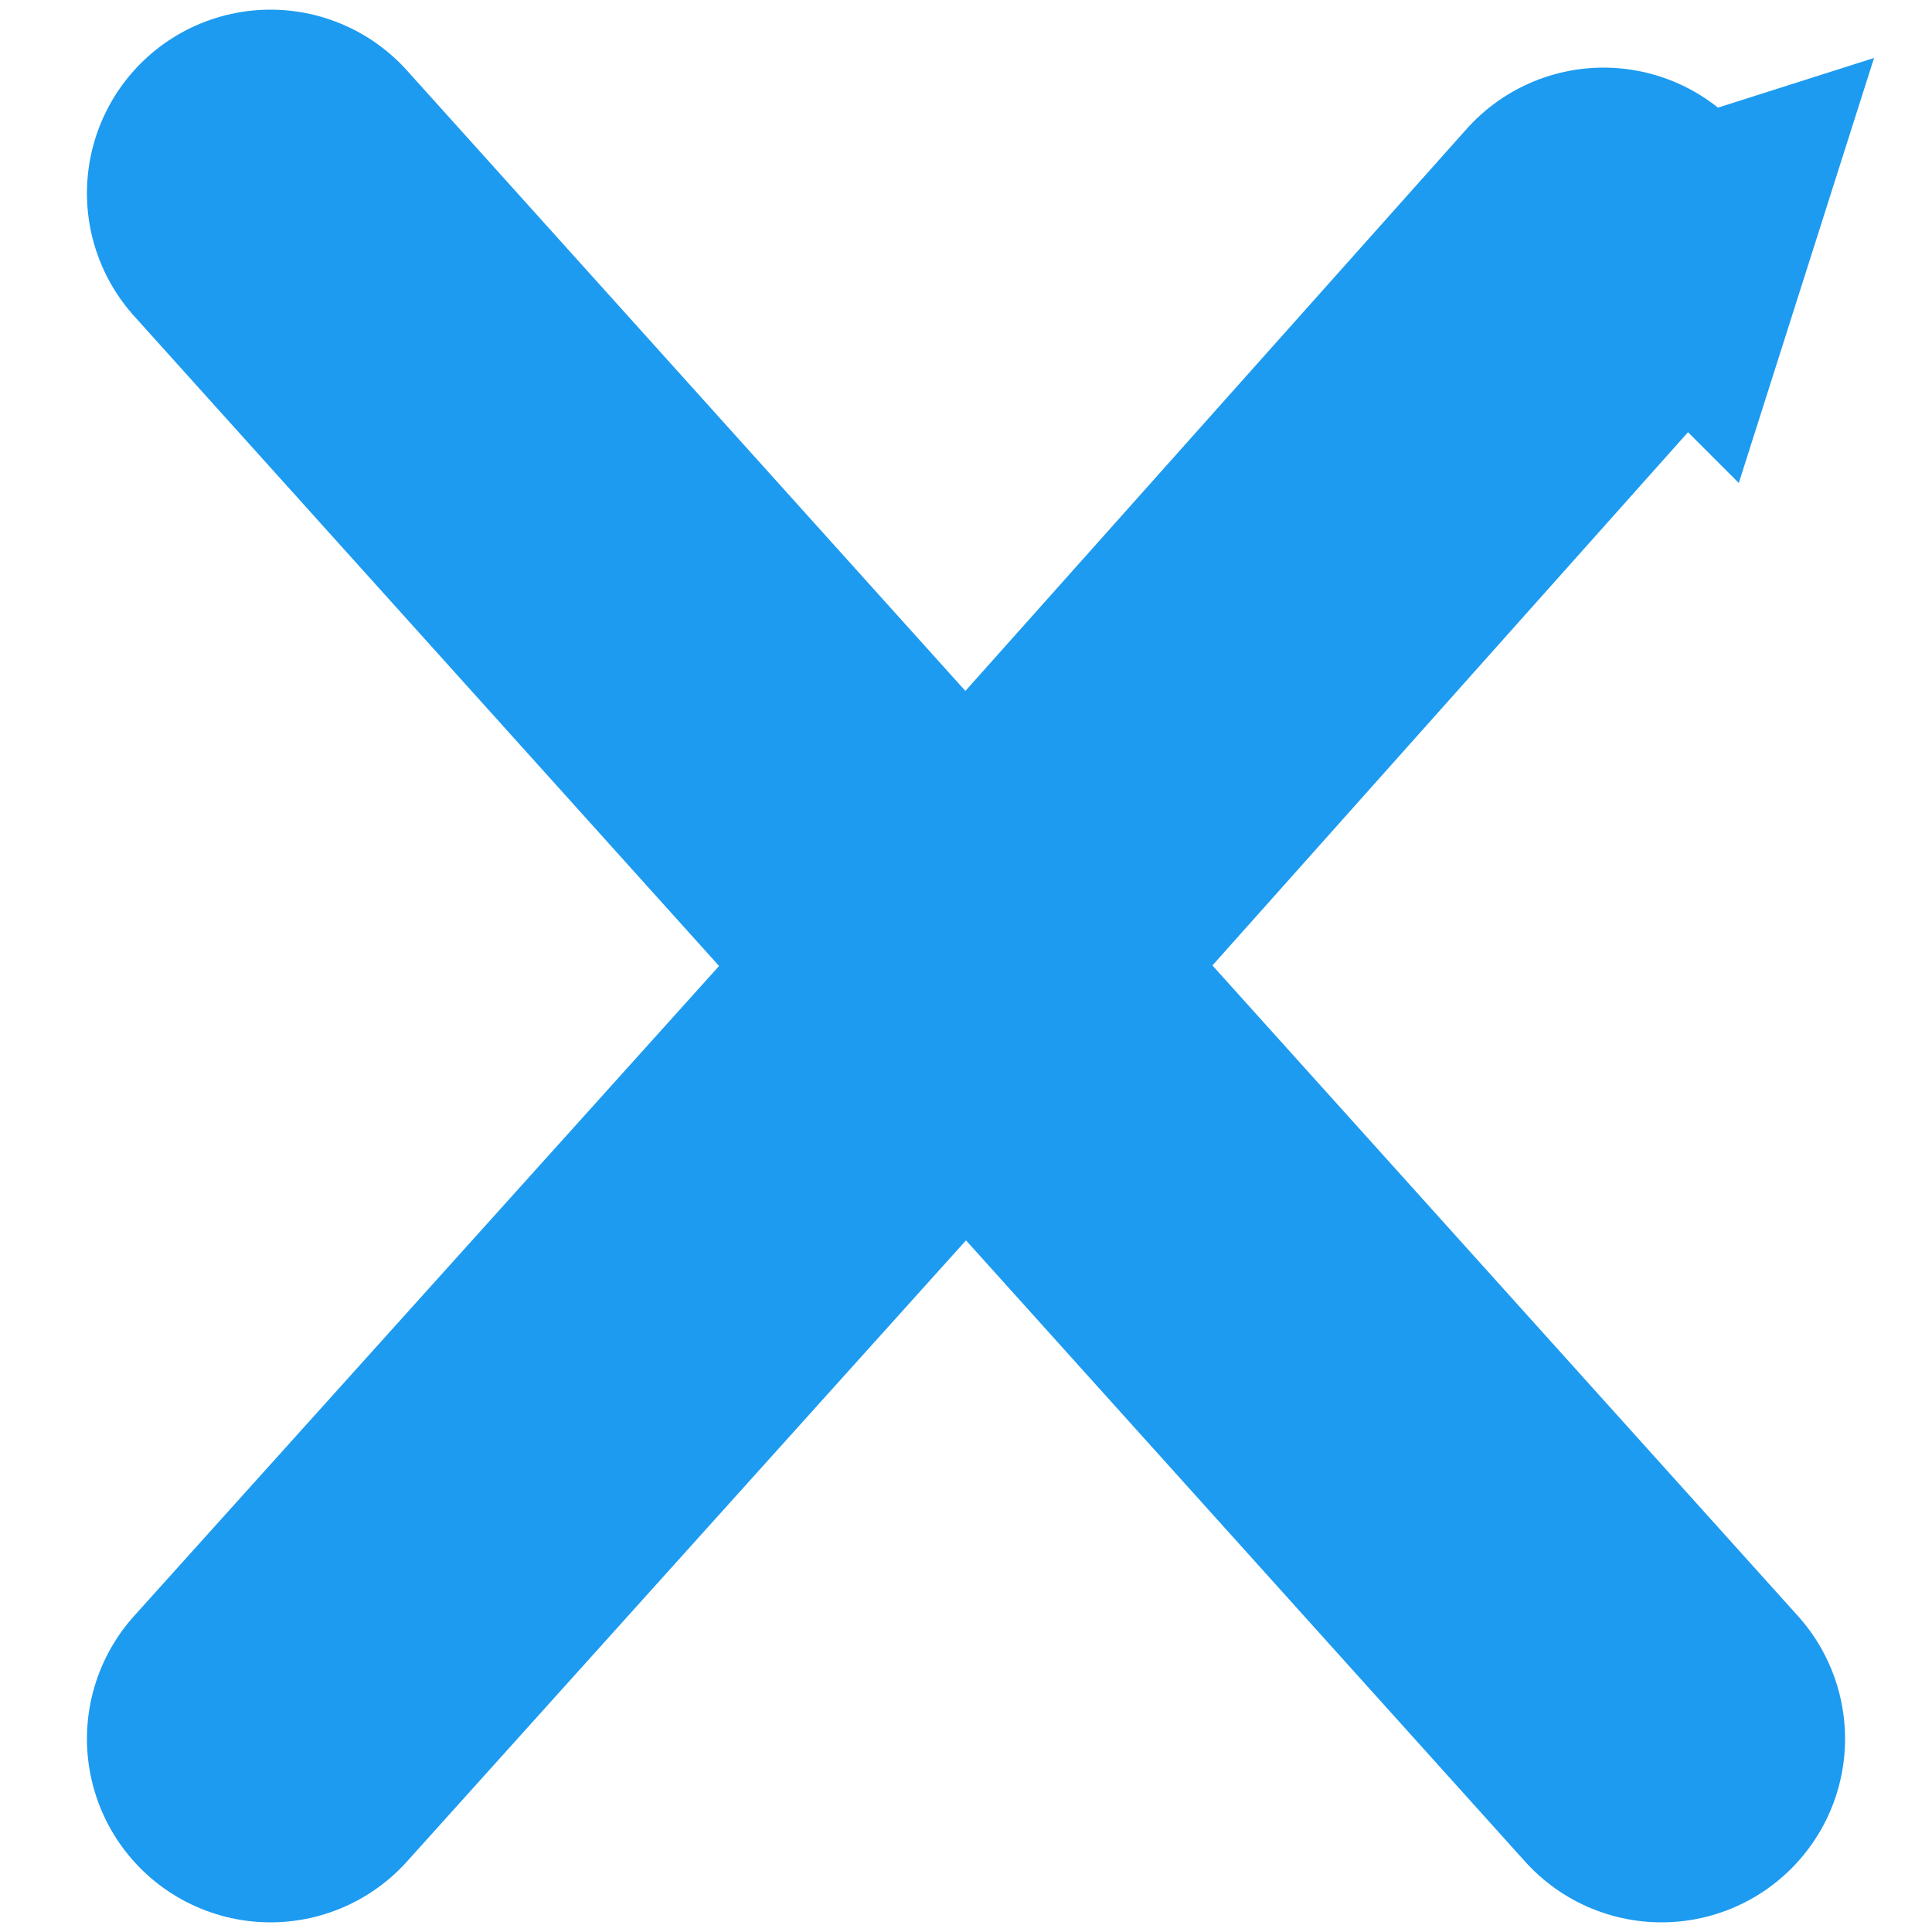
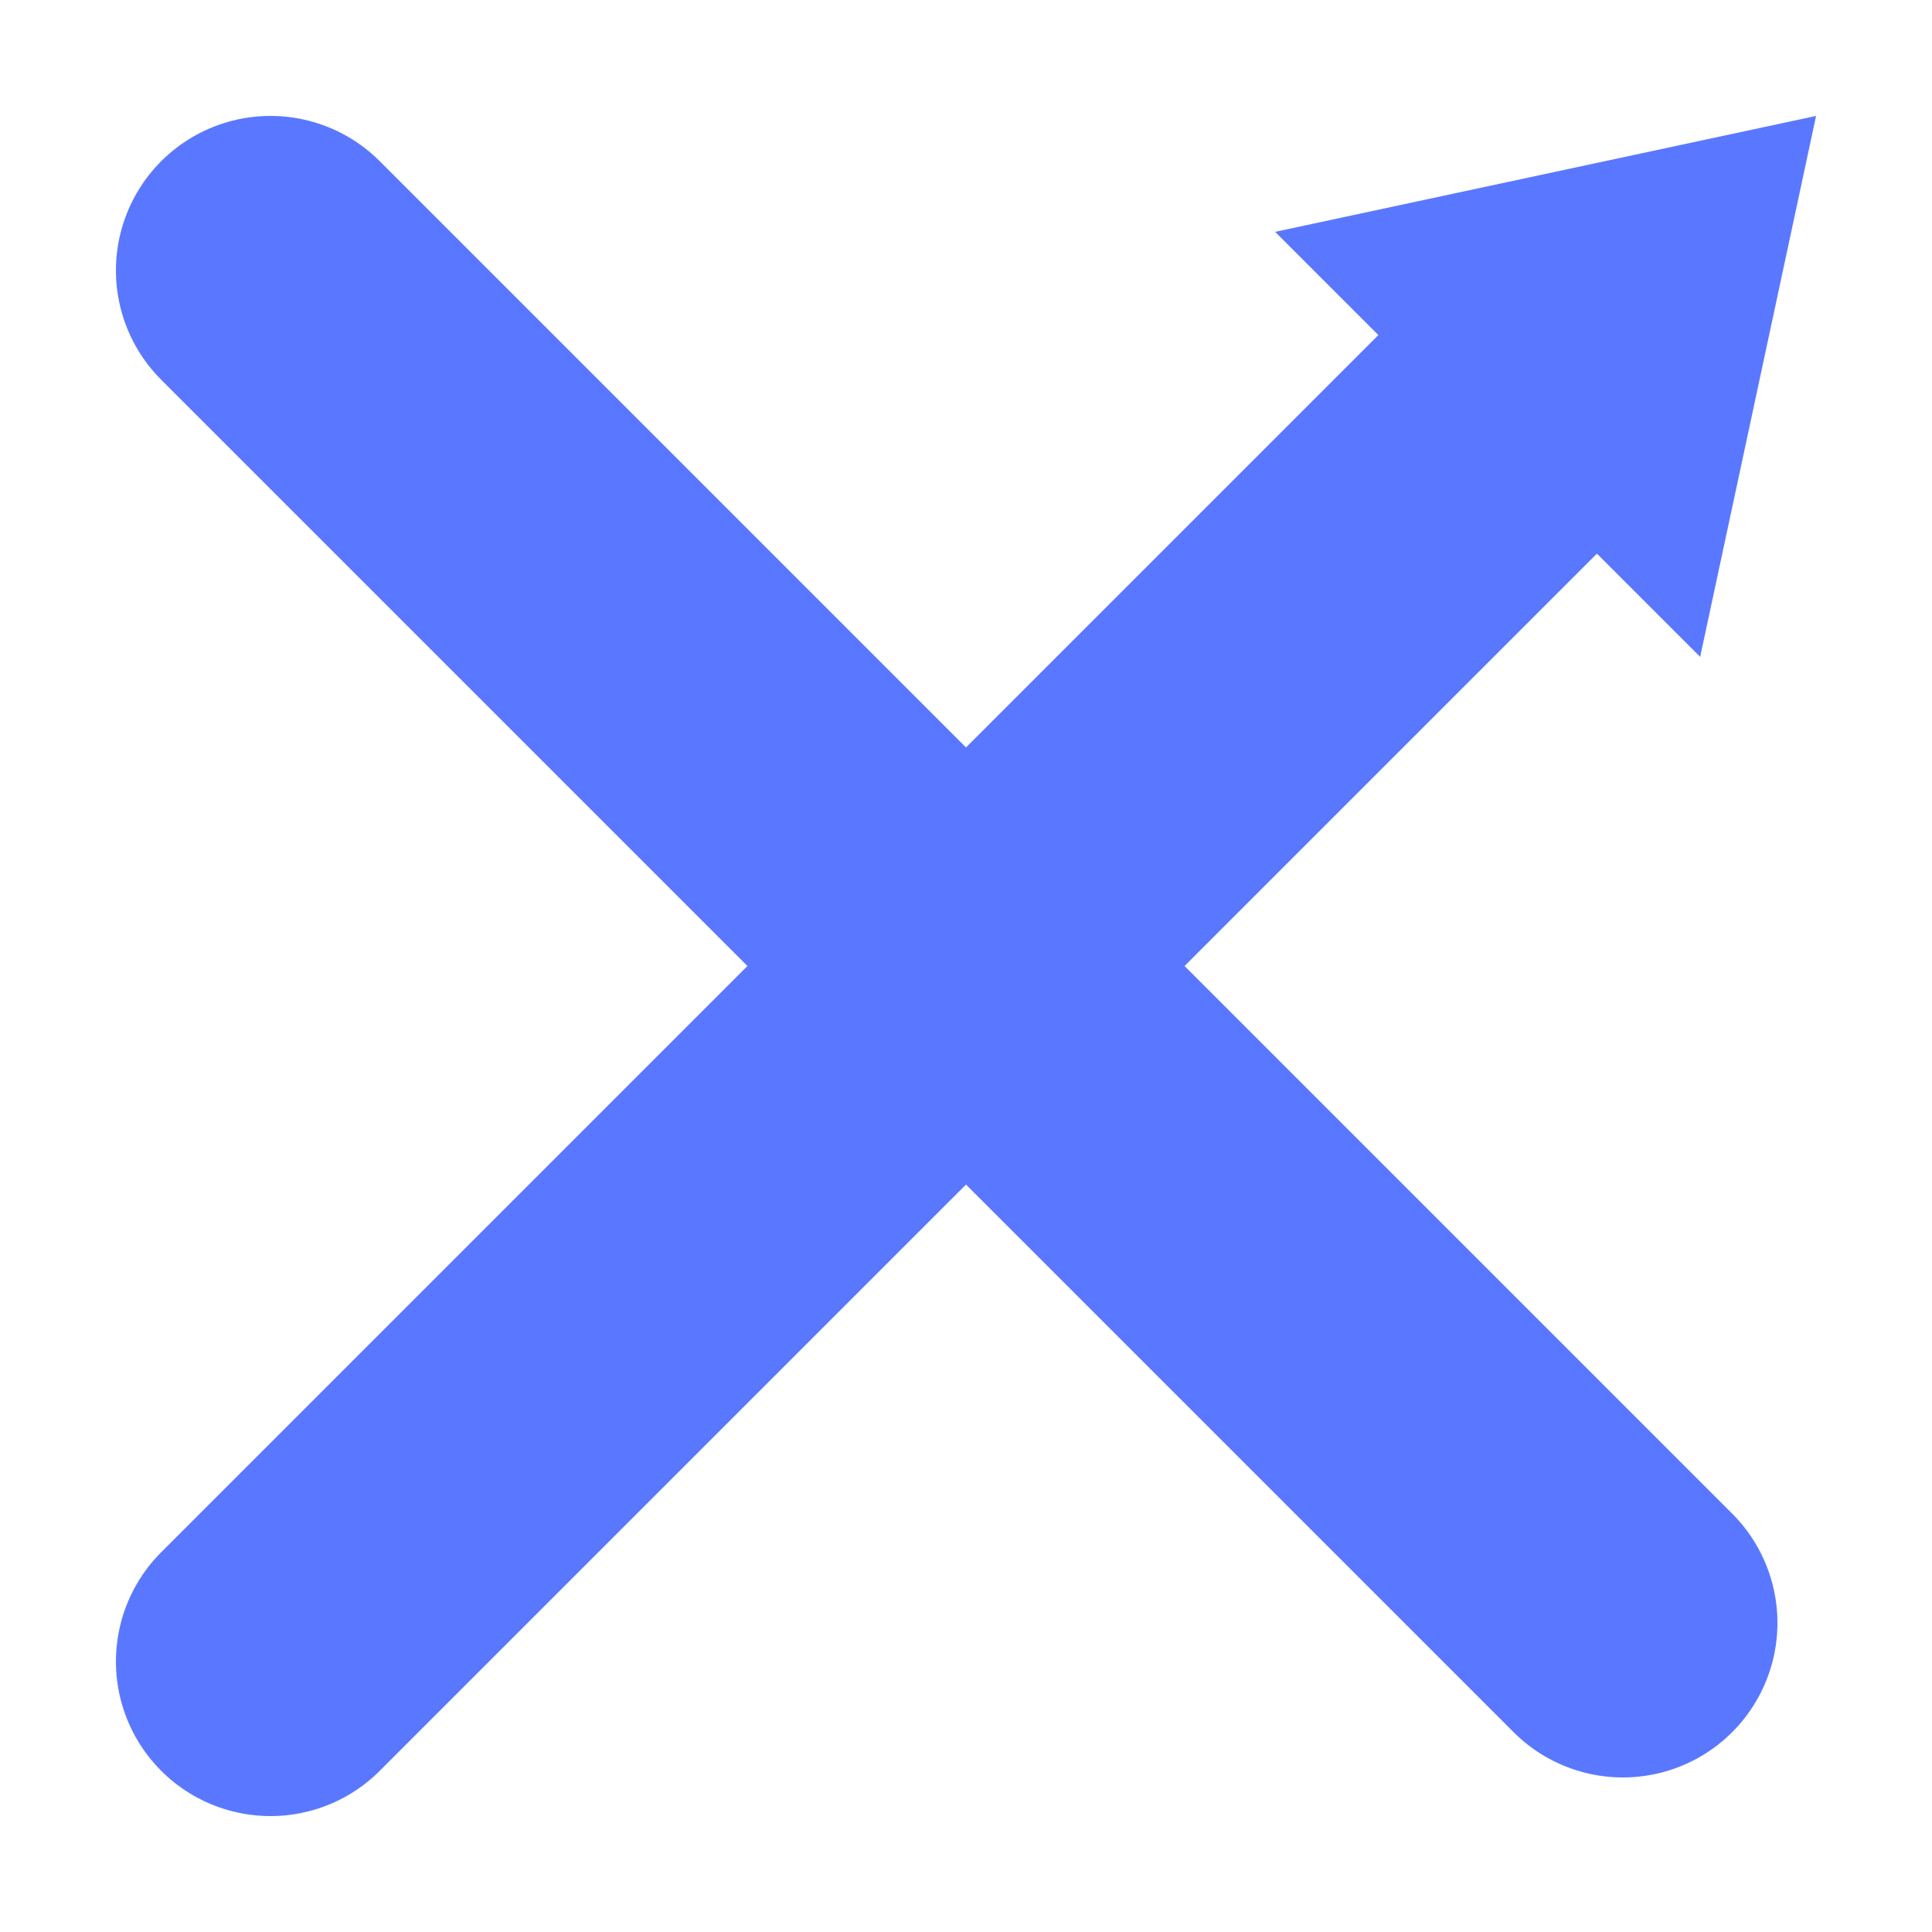
<svg xmlns="http://www.w3.org/2000/svg" viewBox="0 0 100 100" fill="none">
-   <line x1="14" y1="10" x2="86" y2="90" stroke="#1d9bf0" stroke-width="19" stroke-linecap="round" />
-   <line x1="14" y1="90" x2="50" y2="50" stroke="#1d9bf0" stroke-width="19" stroke-linecap="round" />
-   <line x1="50" y1="50" x2="83" y2="13" stroke="#1d9bf0" stroke-width="19" stroke-linecap="round" />
-   <polygon points="97,3 75,10 90,25" fill="#1d9bf0" />
+   <g stroke="#5a78ff" stroke-width="16" stroke-linecap="round" stroke-linejoin="round">
+     <path d="M14 14 L84 84" />
+     <path d="M14 86 L78 22" />
+   </g>
+   <path d="M94 6 L66 12 L88 34 Z" fill="#5a78ff" />
</svg>
